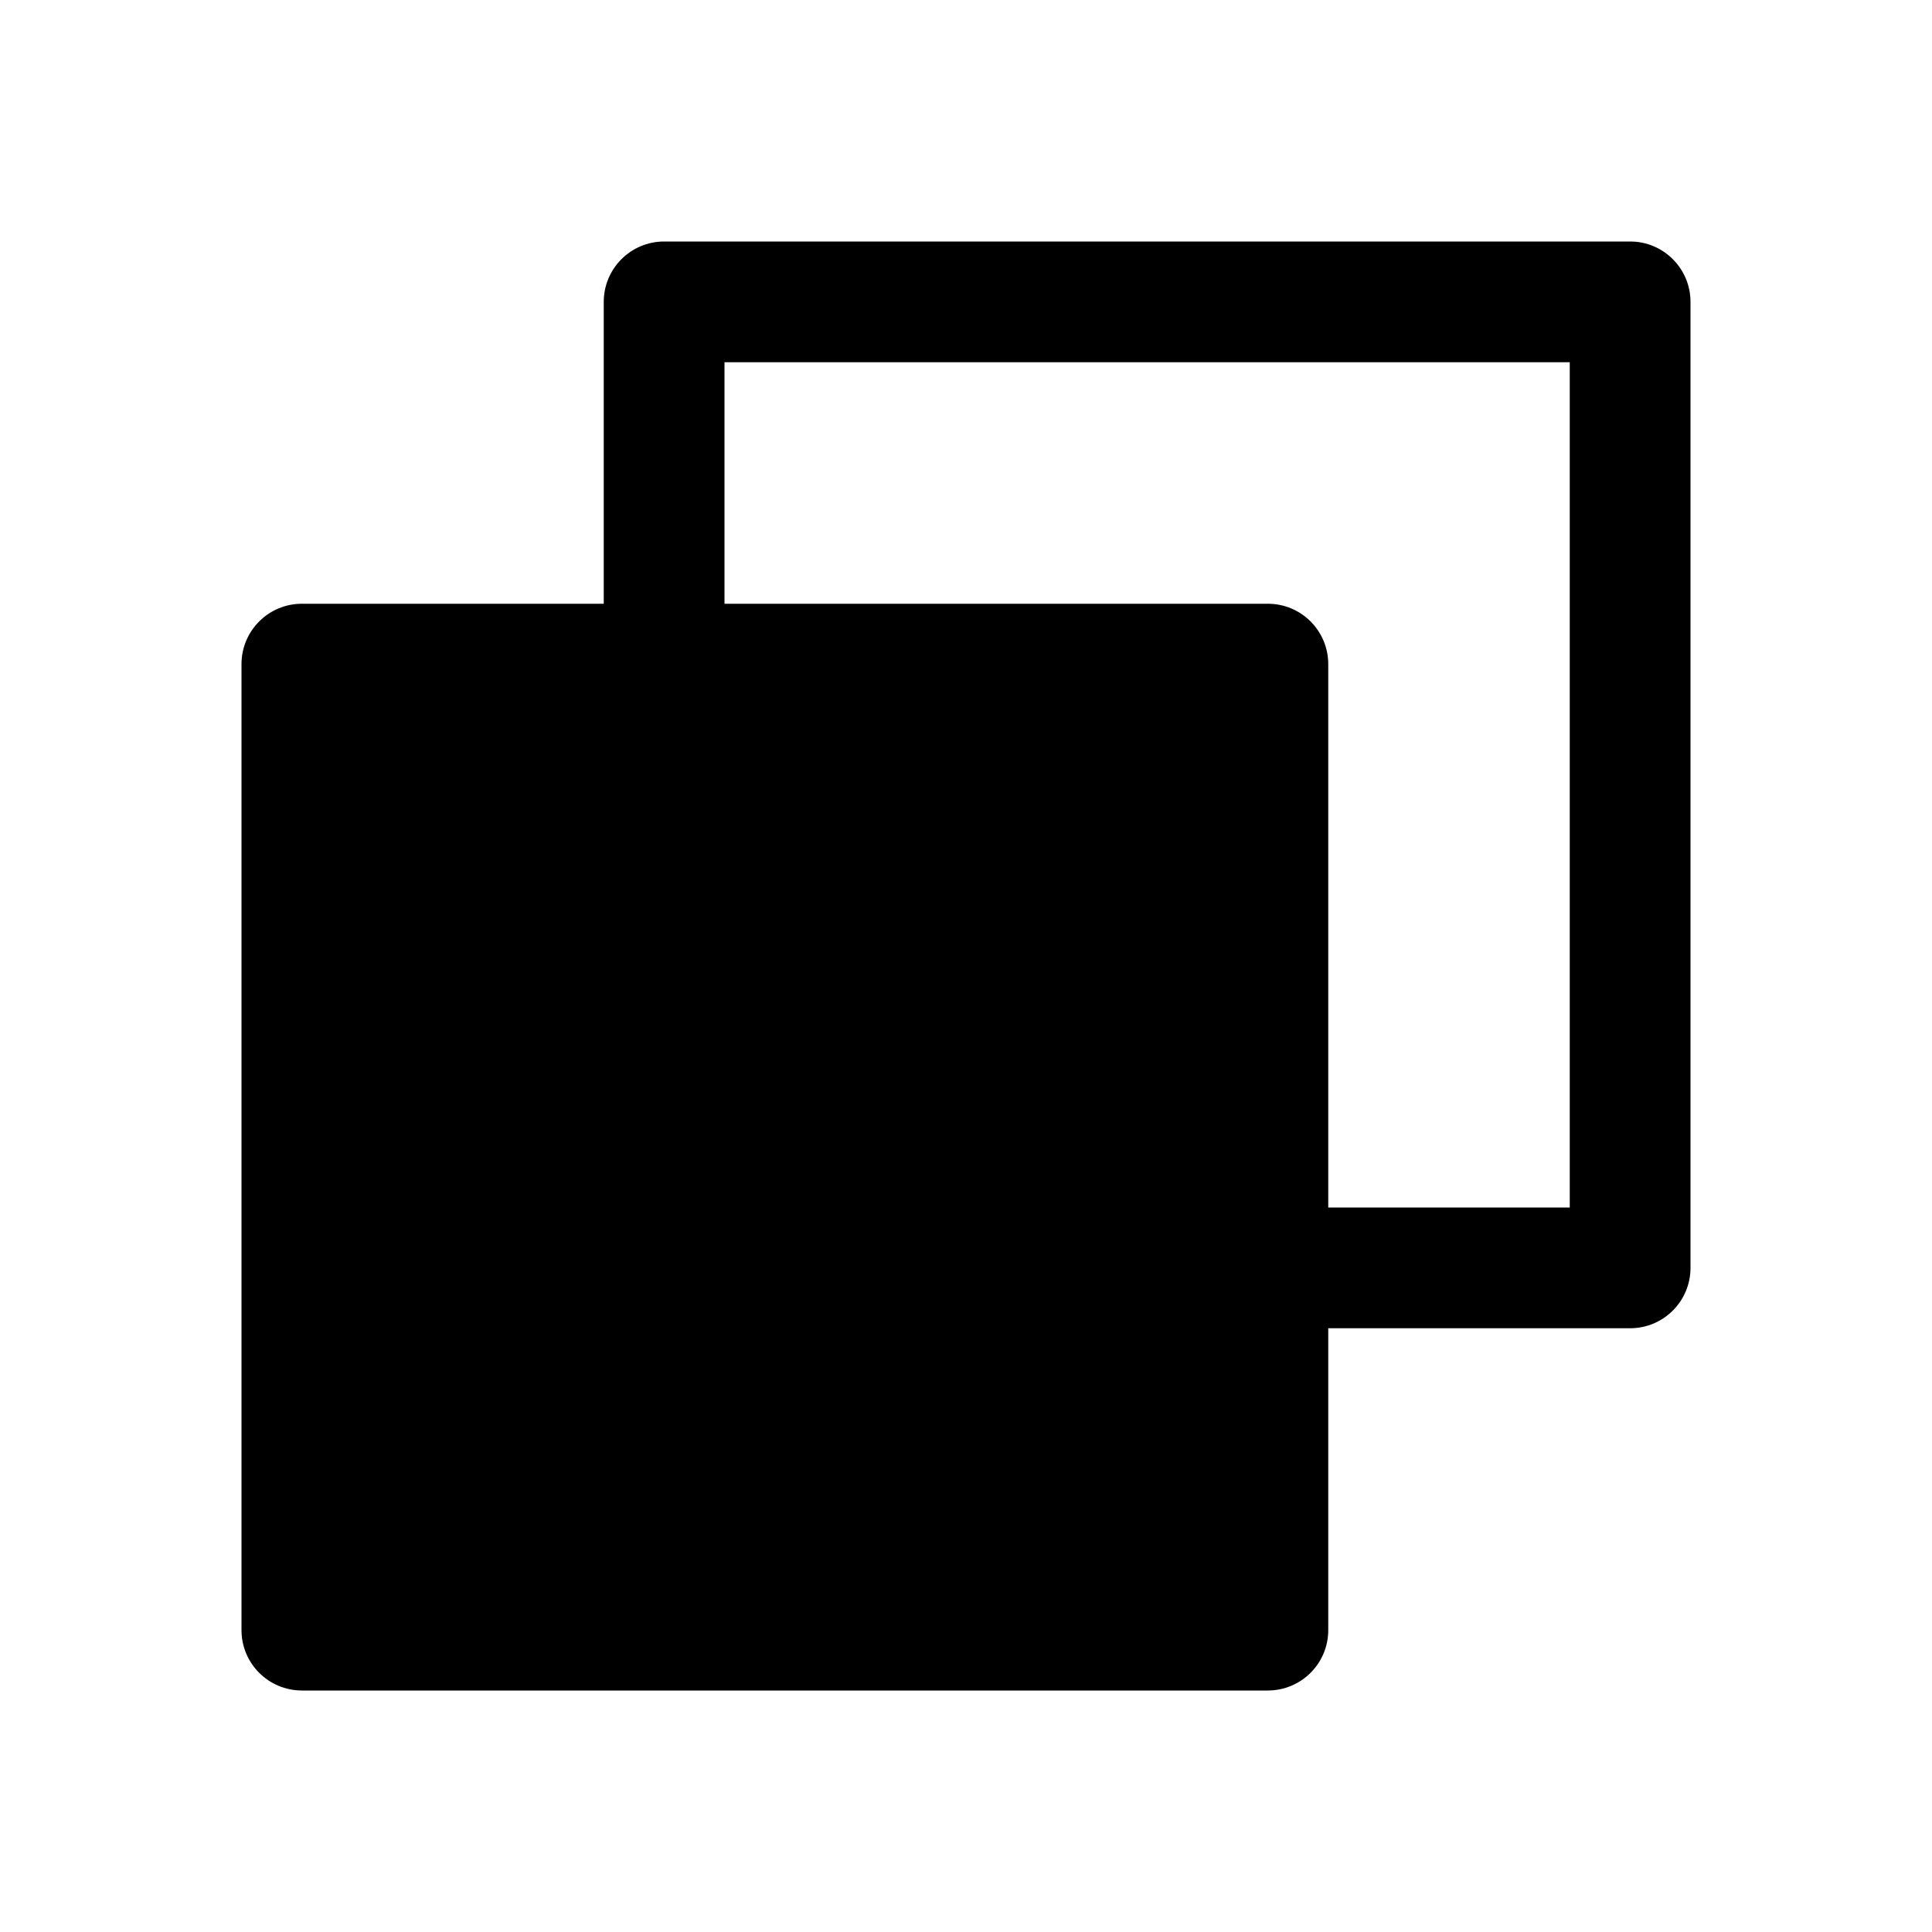
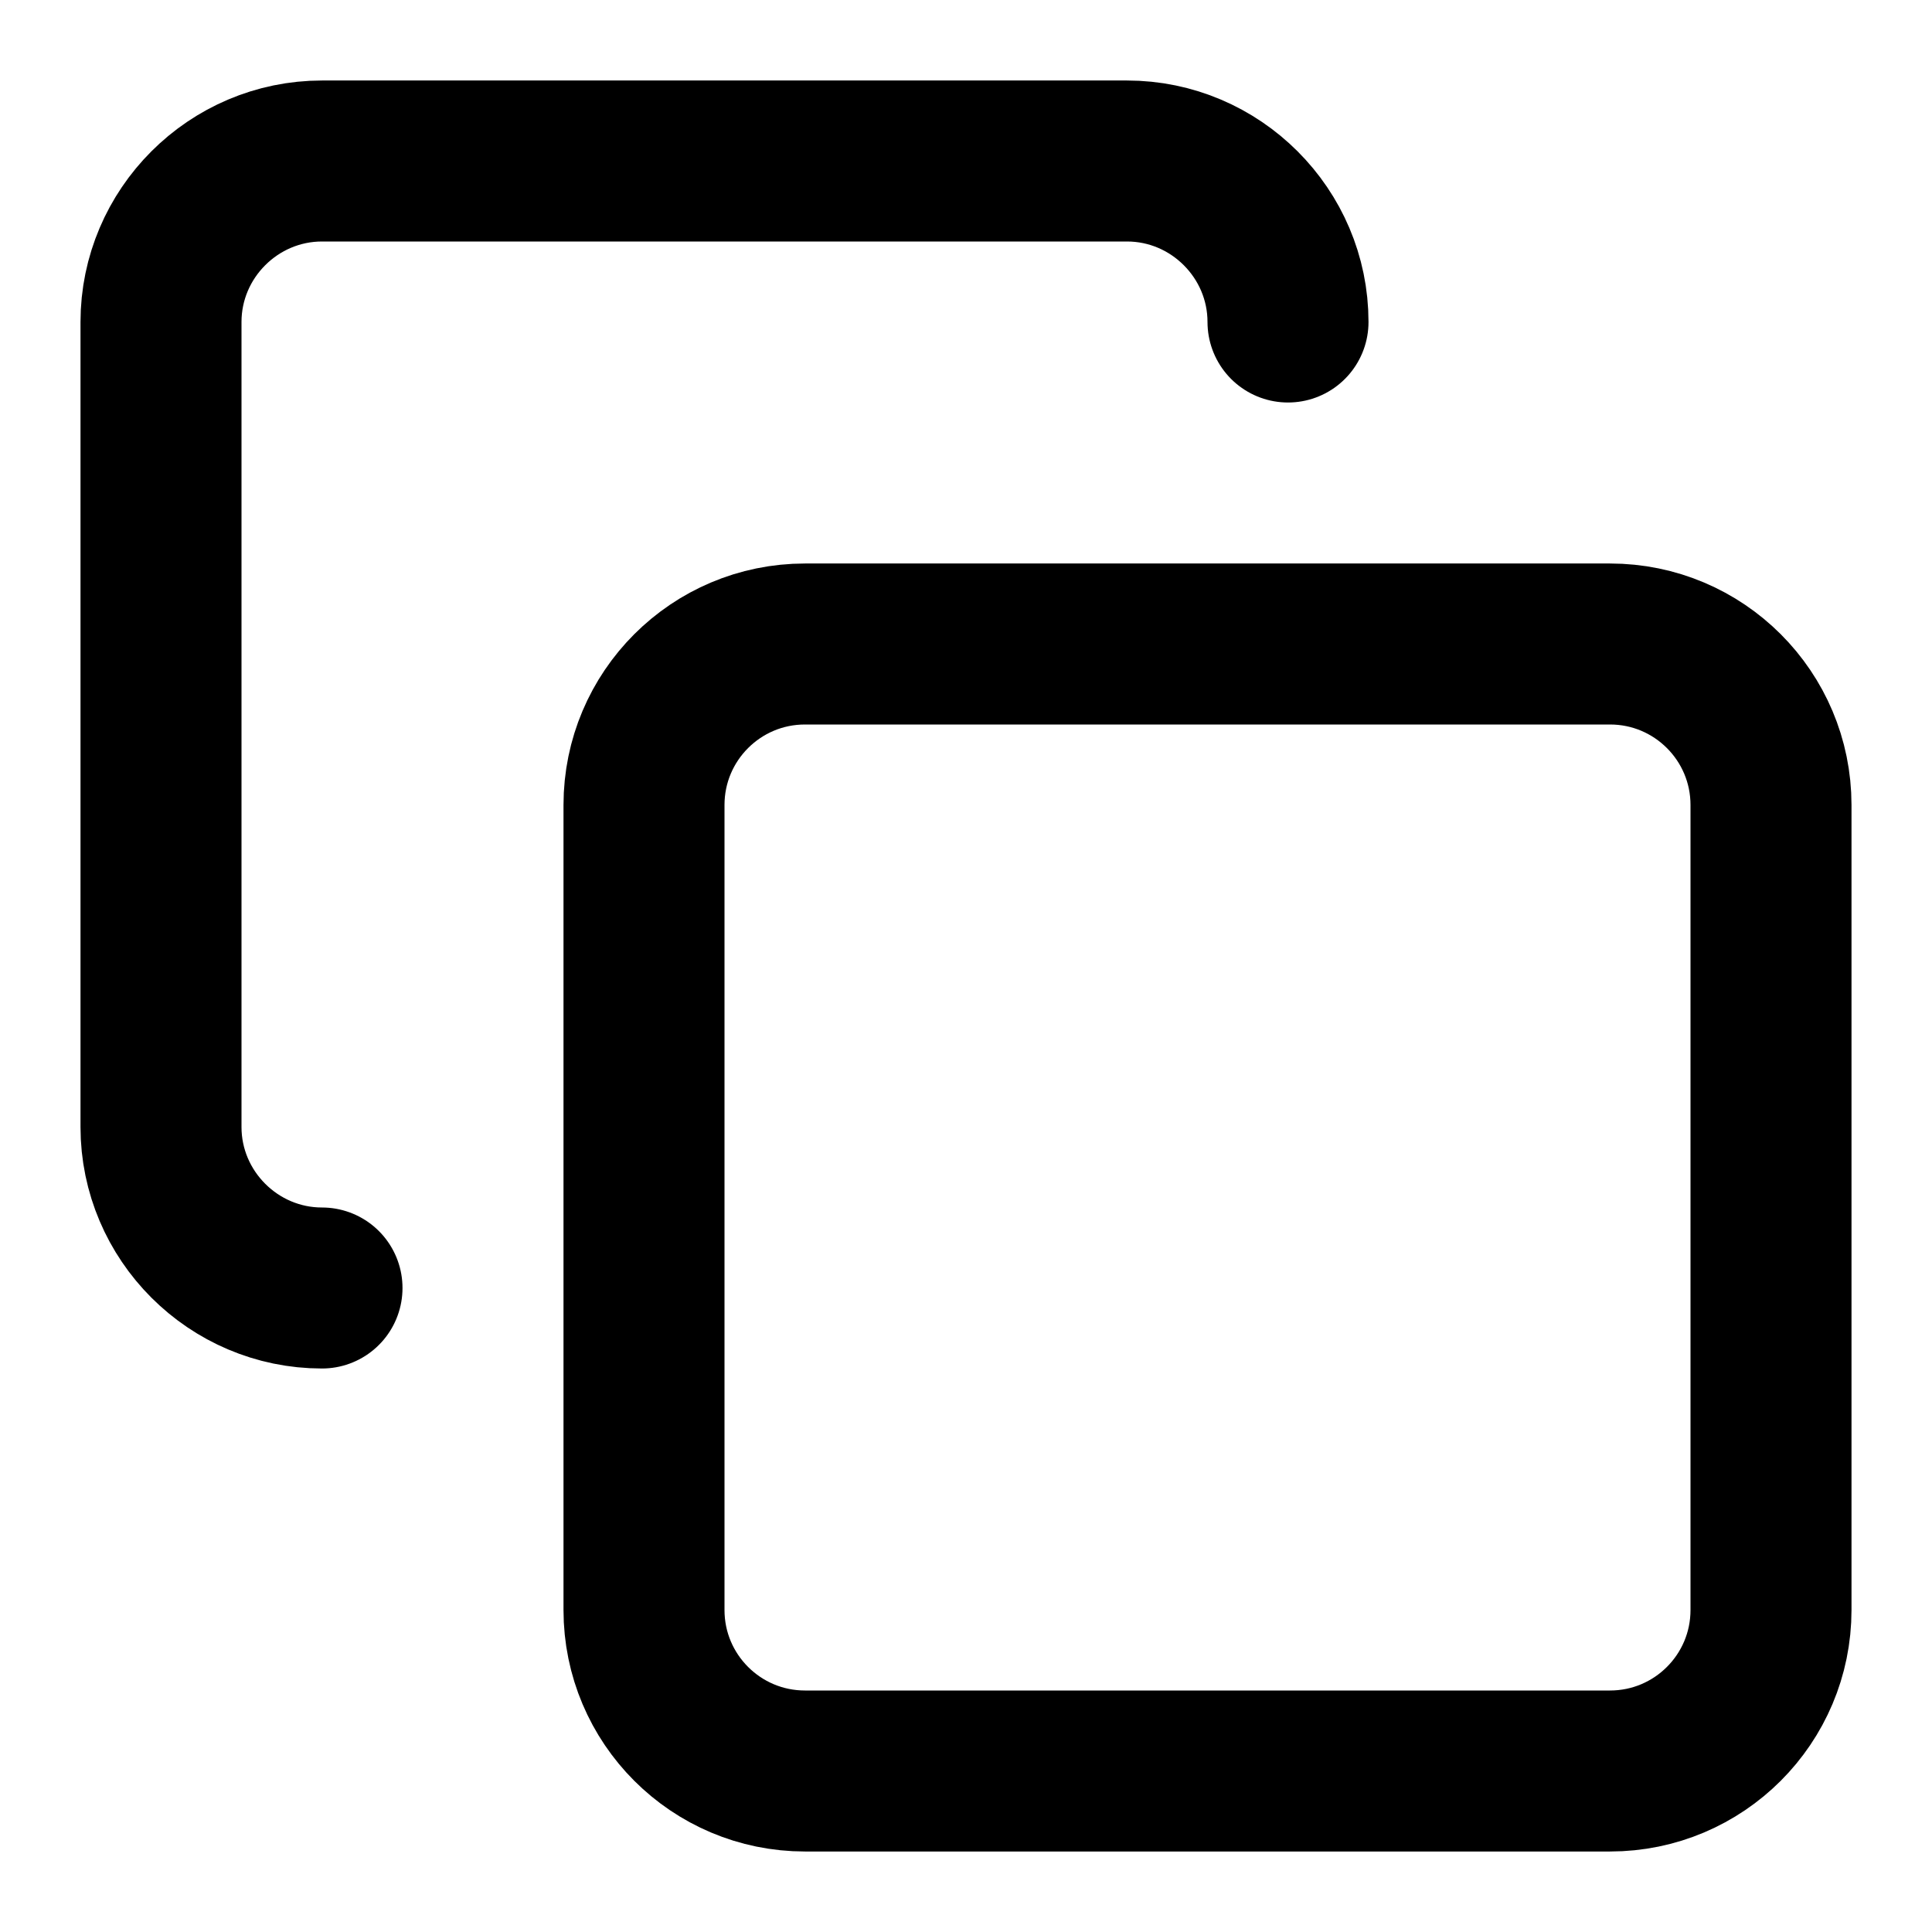
- <svg xmlns="http://www.w3.org/2000/svg" viewBox="0 0 256 256" fill="currentColor">
-   <path d="M216,32H88a8,8,0,0,0-8,8V80H40a8,8,0,0,0-8,8V216a8,8,0,0,0,8,8H168a8,8,0,0,0,8-8V176h40a8,8,0,0,0,8-8V40A8,8,0,0,0,216,32Zm-8,128H176V88a8,8,0,0,0-8-8H96V48H208Z" />
+ <svg xmlns="http://www.w3.org/2000/svg" class="lucide lucide-copy" width="24" height="24" viewBox="0 0 24 24" fill="none" stroke="currentColor" stroke-width="2" stroke-linecap="round" stroke-linejoin="round">
+   <rect width="14" height="14" x="8" y="8" rx="2" ry="2" />
+   <path d="M4 16c-1.1 0-2-.9-2-2V4c0-1.1.9-2 2-2h10c1.1 0 2 .9 2 2" />
</svg>
